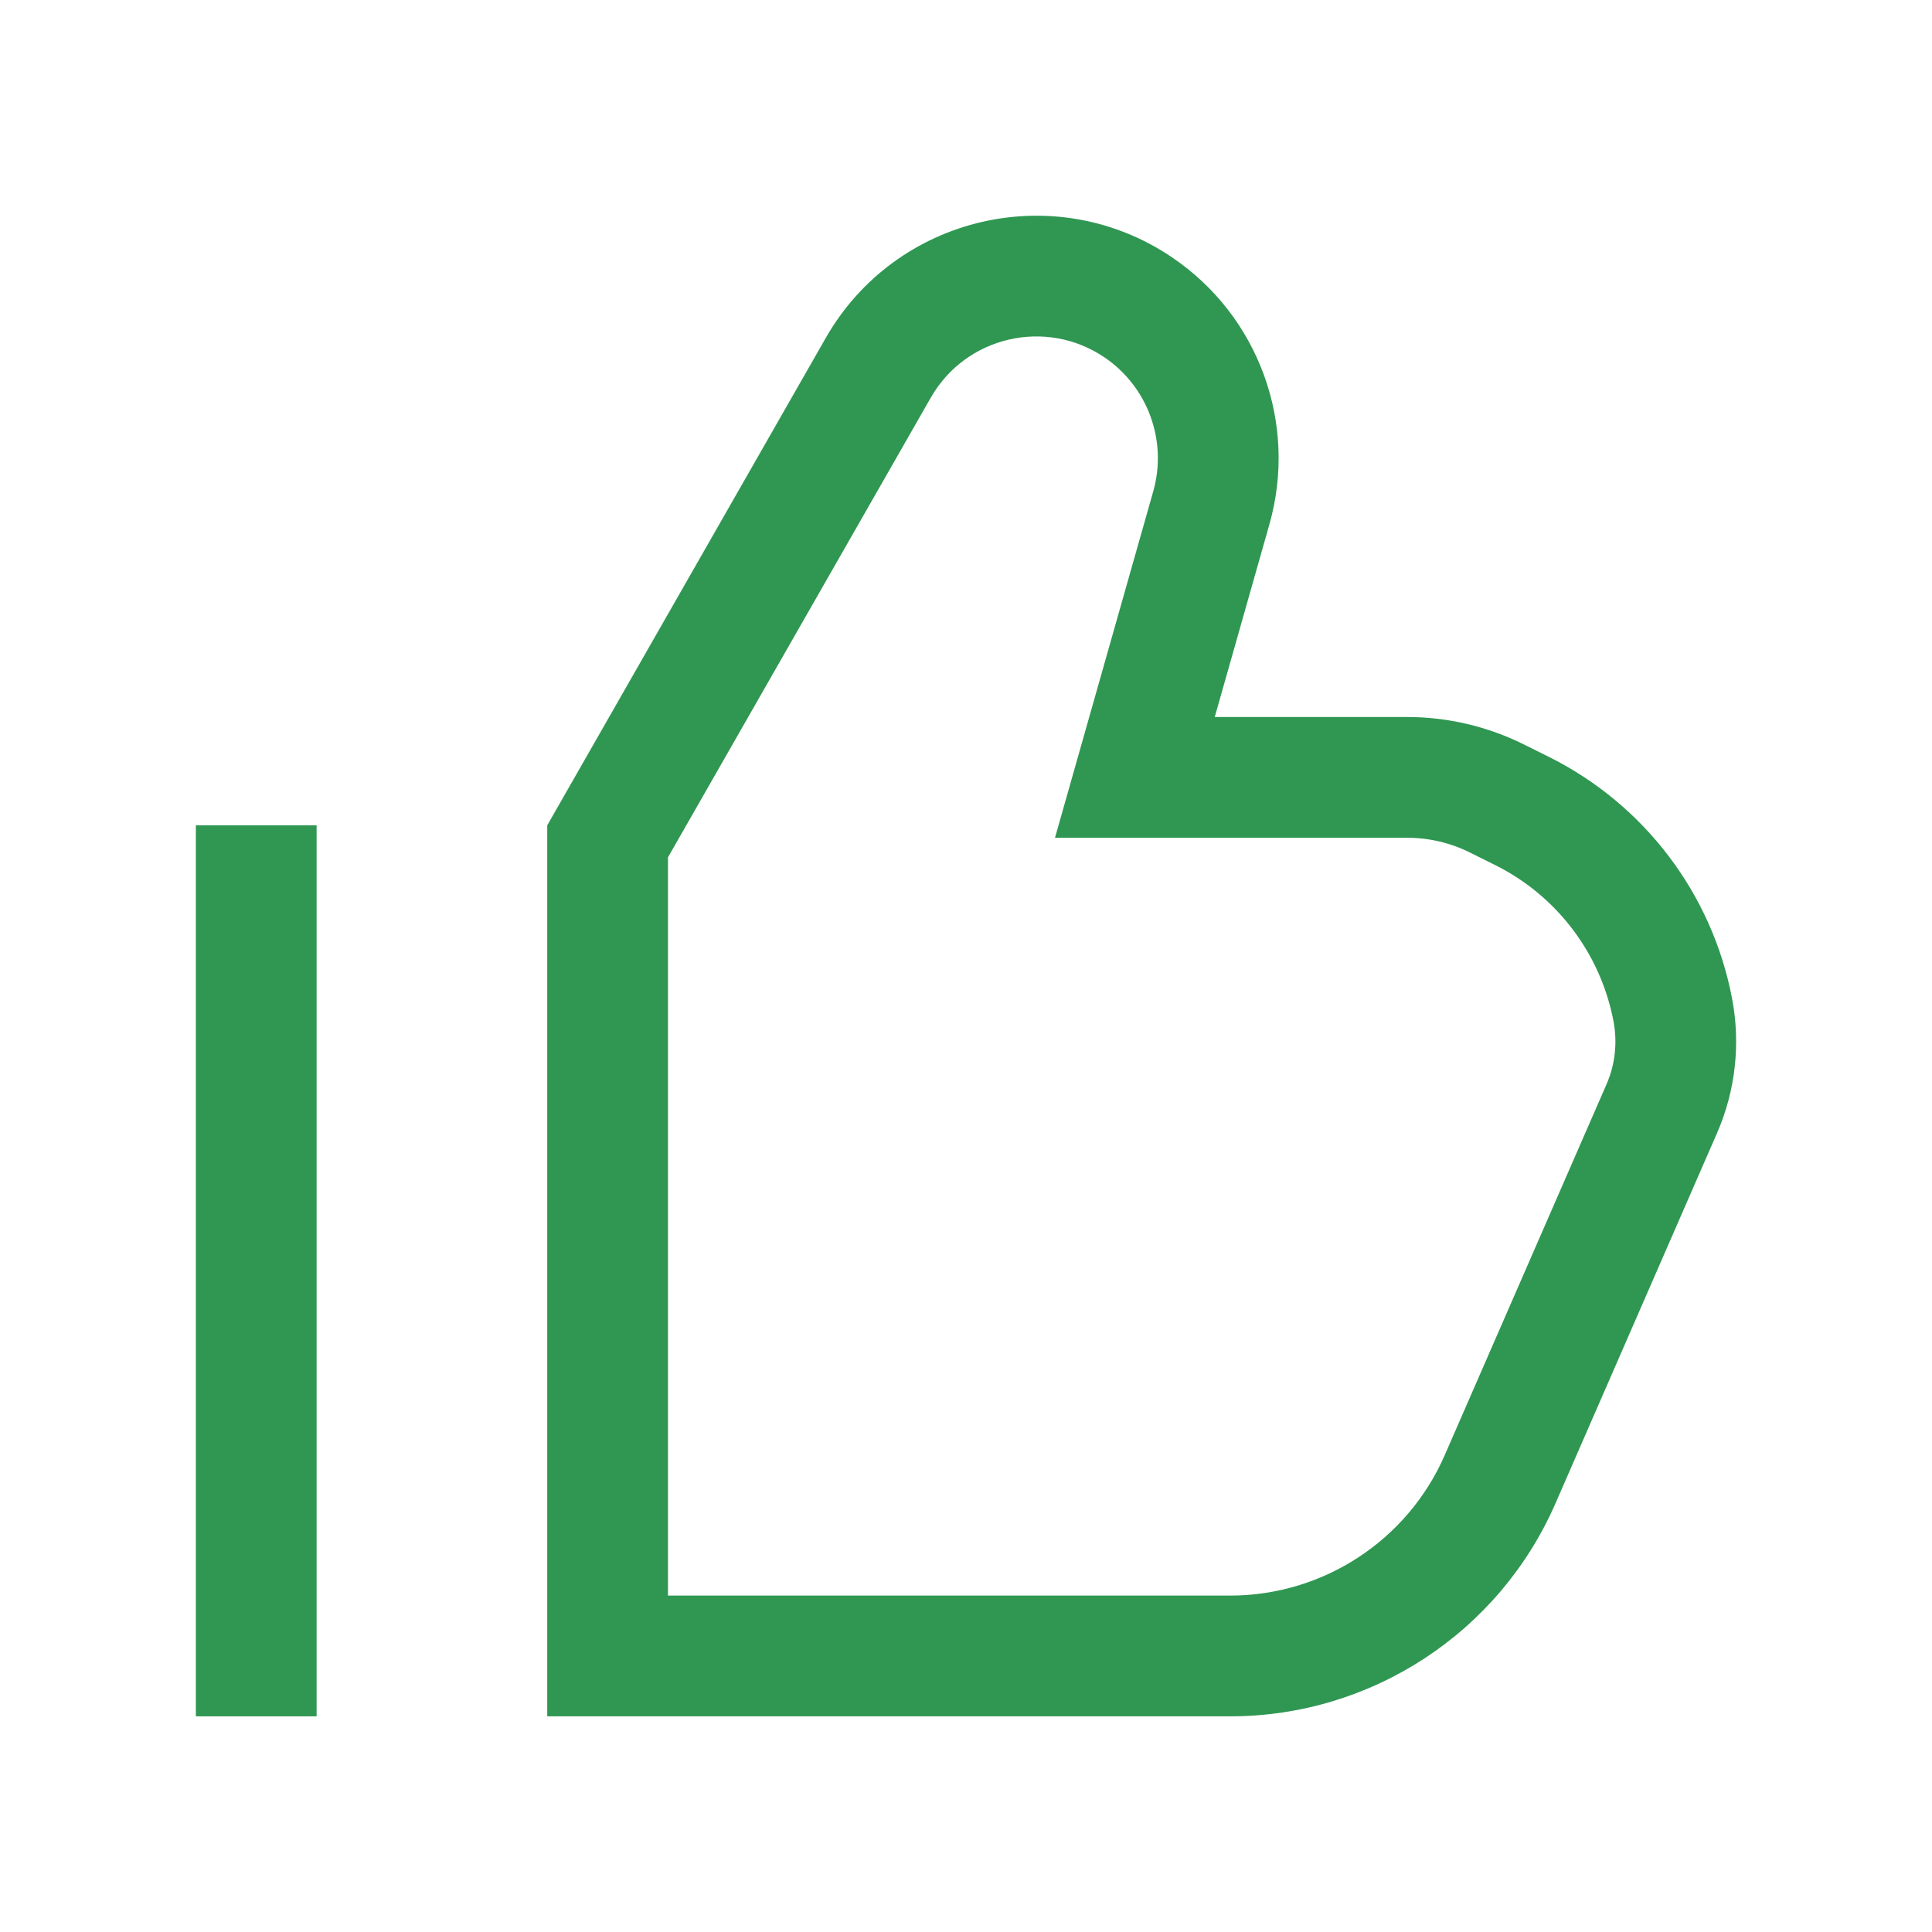
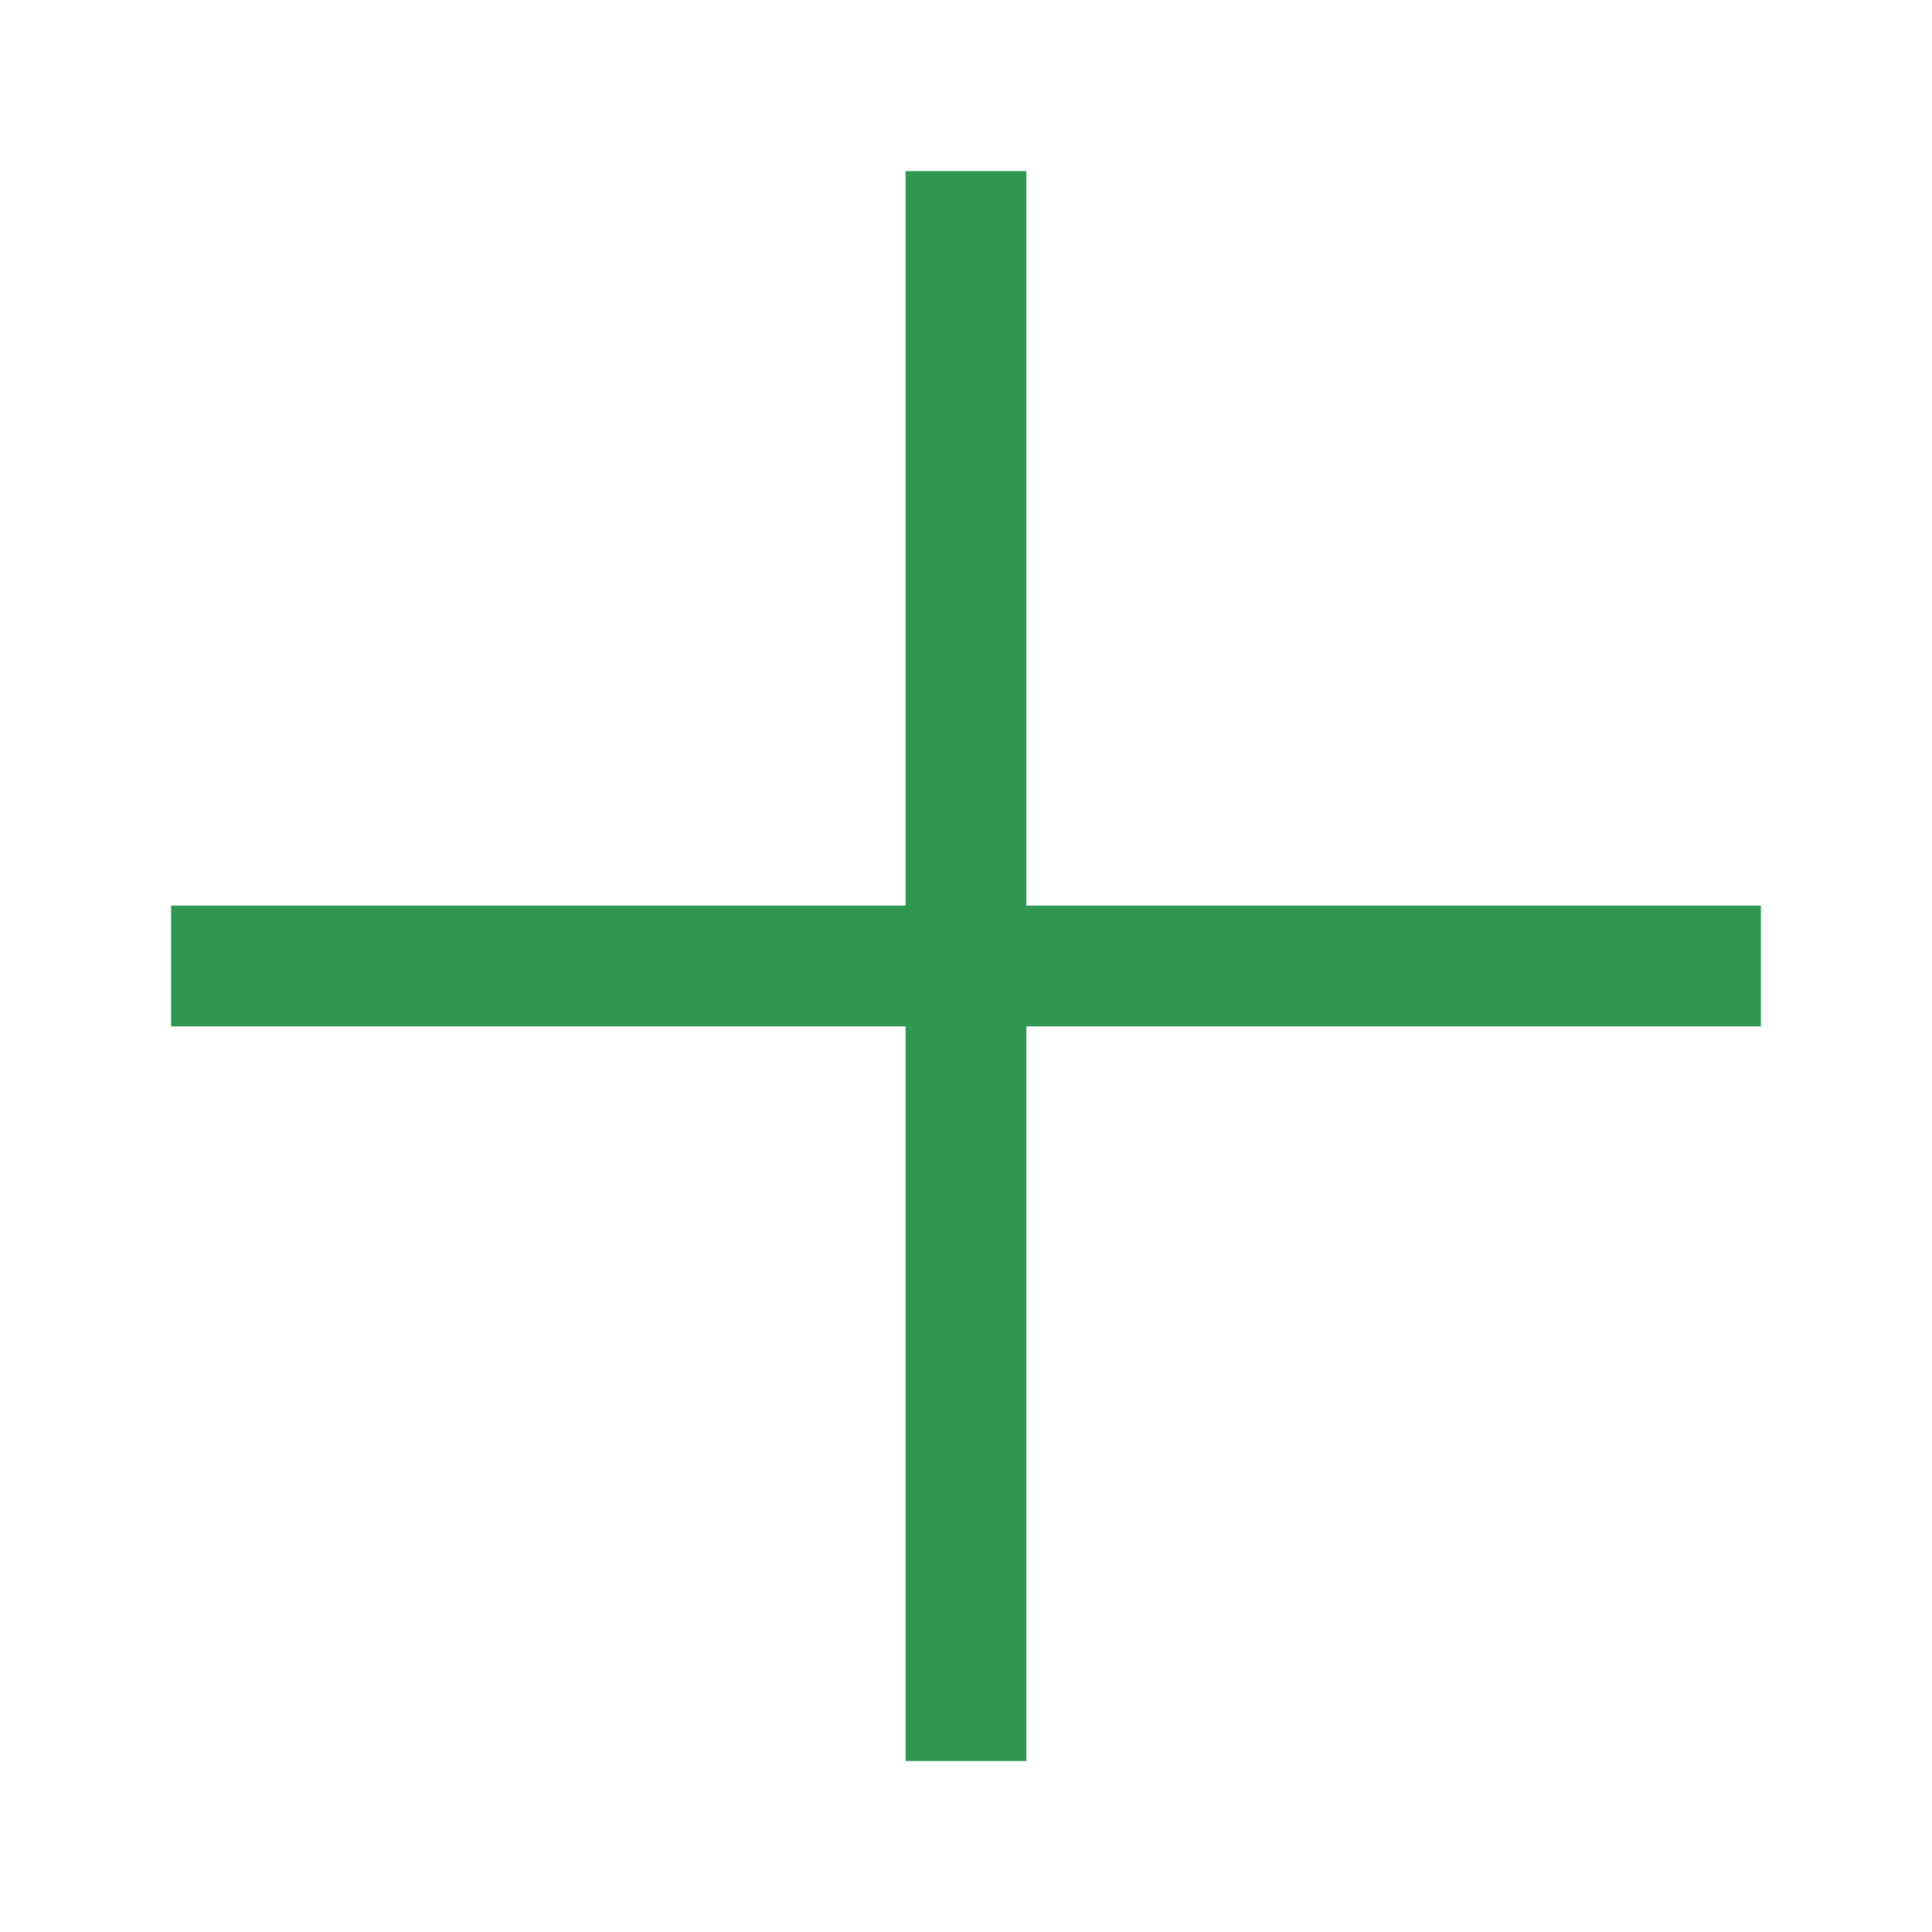
<svg xmlns="http://www.w3.org/2000/svg" width="16" height="16" viewBox="0 0 16 16" fill="none">
-   <path d="M2.622 6.835L2.622 14.214H1.622L1.622 6.835H2.622Z" fill="#2F9752" />
-   <path d="M6.839 2.798C7.419 1.784 8.739 1.477 9.706 2.131C10.424 2.616 10.749 3.507 10.513 4.341L10.06 5.938H11.653C11.991 5.938 12.324 6.017 12.626 6.168L12.831 6.27C13.619 6.664 14.179 7.403 14.344 8.268C14.416 8.643 14.373 9.032 14.22 9.383L12.882 12.45C12.414 13.522 11.356 14.214 10.187 14.214H4.532V6.835L6.839 2.798ZM9.146 2.959C8.66 2.631 7.998 2.785 7.708 3.294L5.532 7.1V13.214H10.187C10.958 13.214 11.657 12.757 11.965 12.05L13.303 8.983C13.376 8.818 13.396 8.634 13.362 8.456C13.255 7.897 12.893 7.419 12.384 7.165L12.179 7.063C12.016 6.981 11.836 6.938 11.653 6.938H8.737L9.551 4.068C9.669 3.65 9.506 3.203 9.146 2.959Z" fill="#2F9752" />
+   <path d="M8.5 14.584H7.5L7.5 1.417L8.5 1.417L8.5 14.584Z" fill="#2F9752" />
+   <path d="M1.417 8.5L1.417 7.5L14.583 7.5V8.5L1.417 8.5Z" fill="#2F9752" />
</svg>
